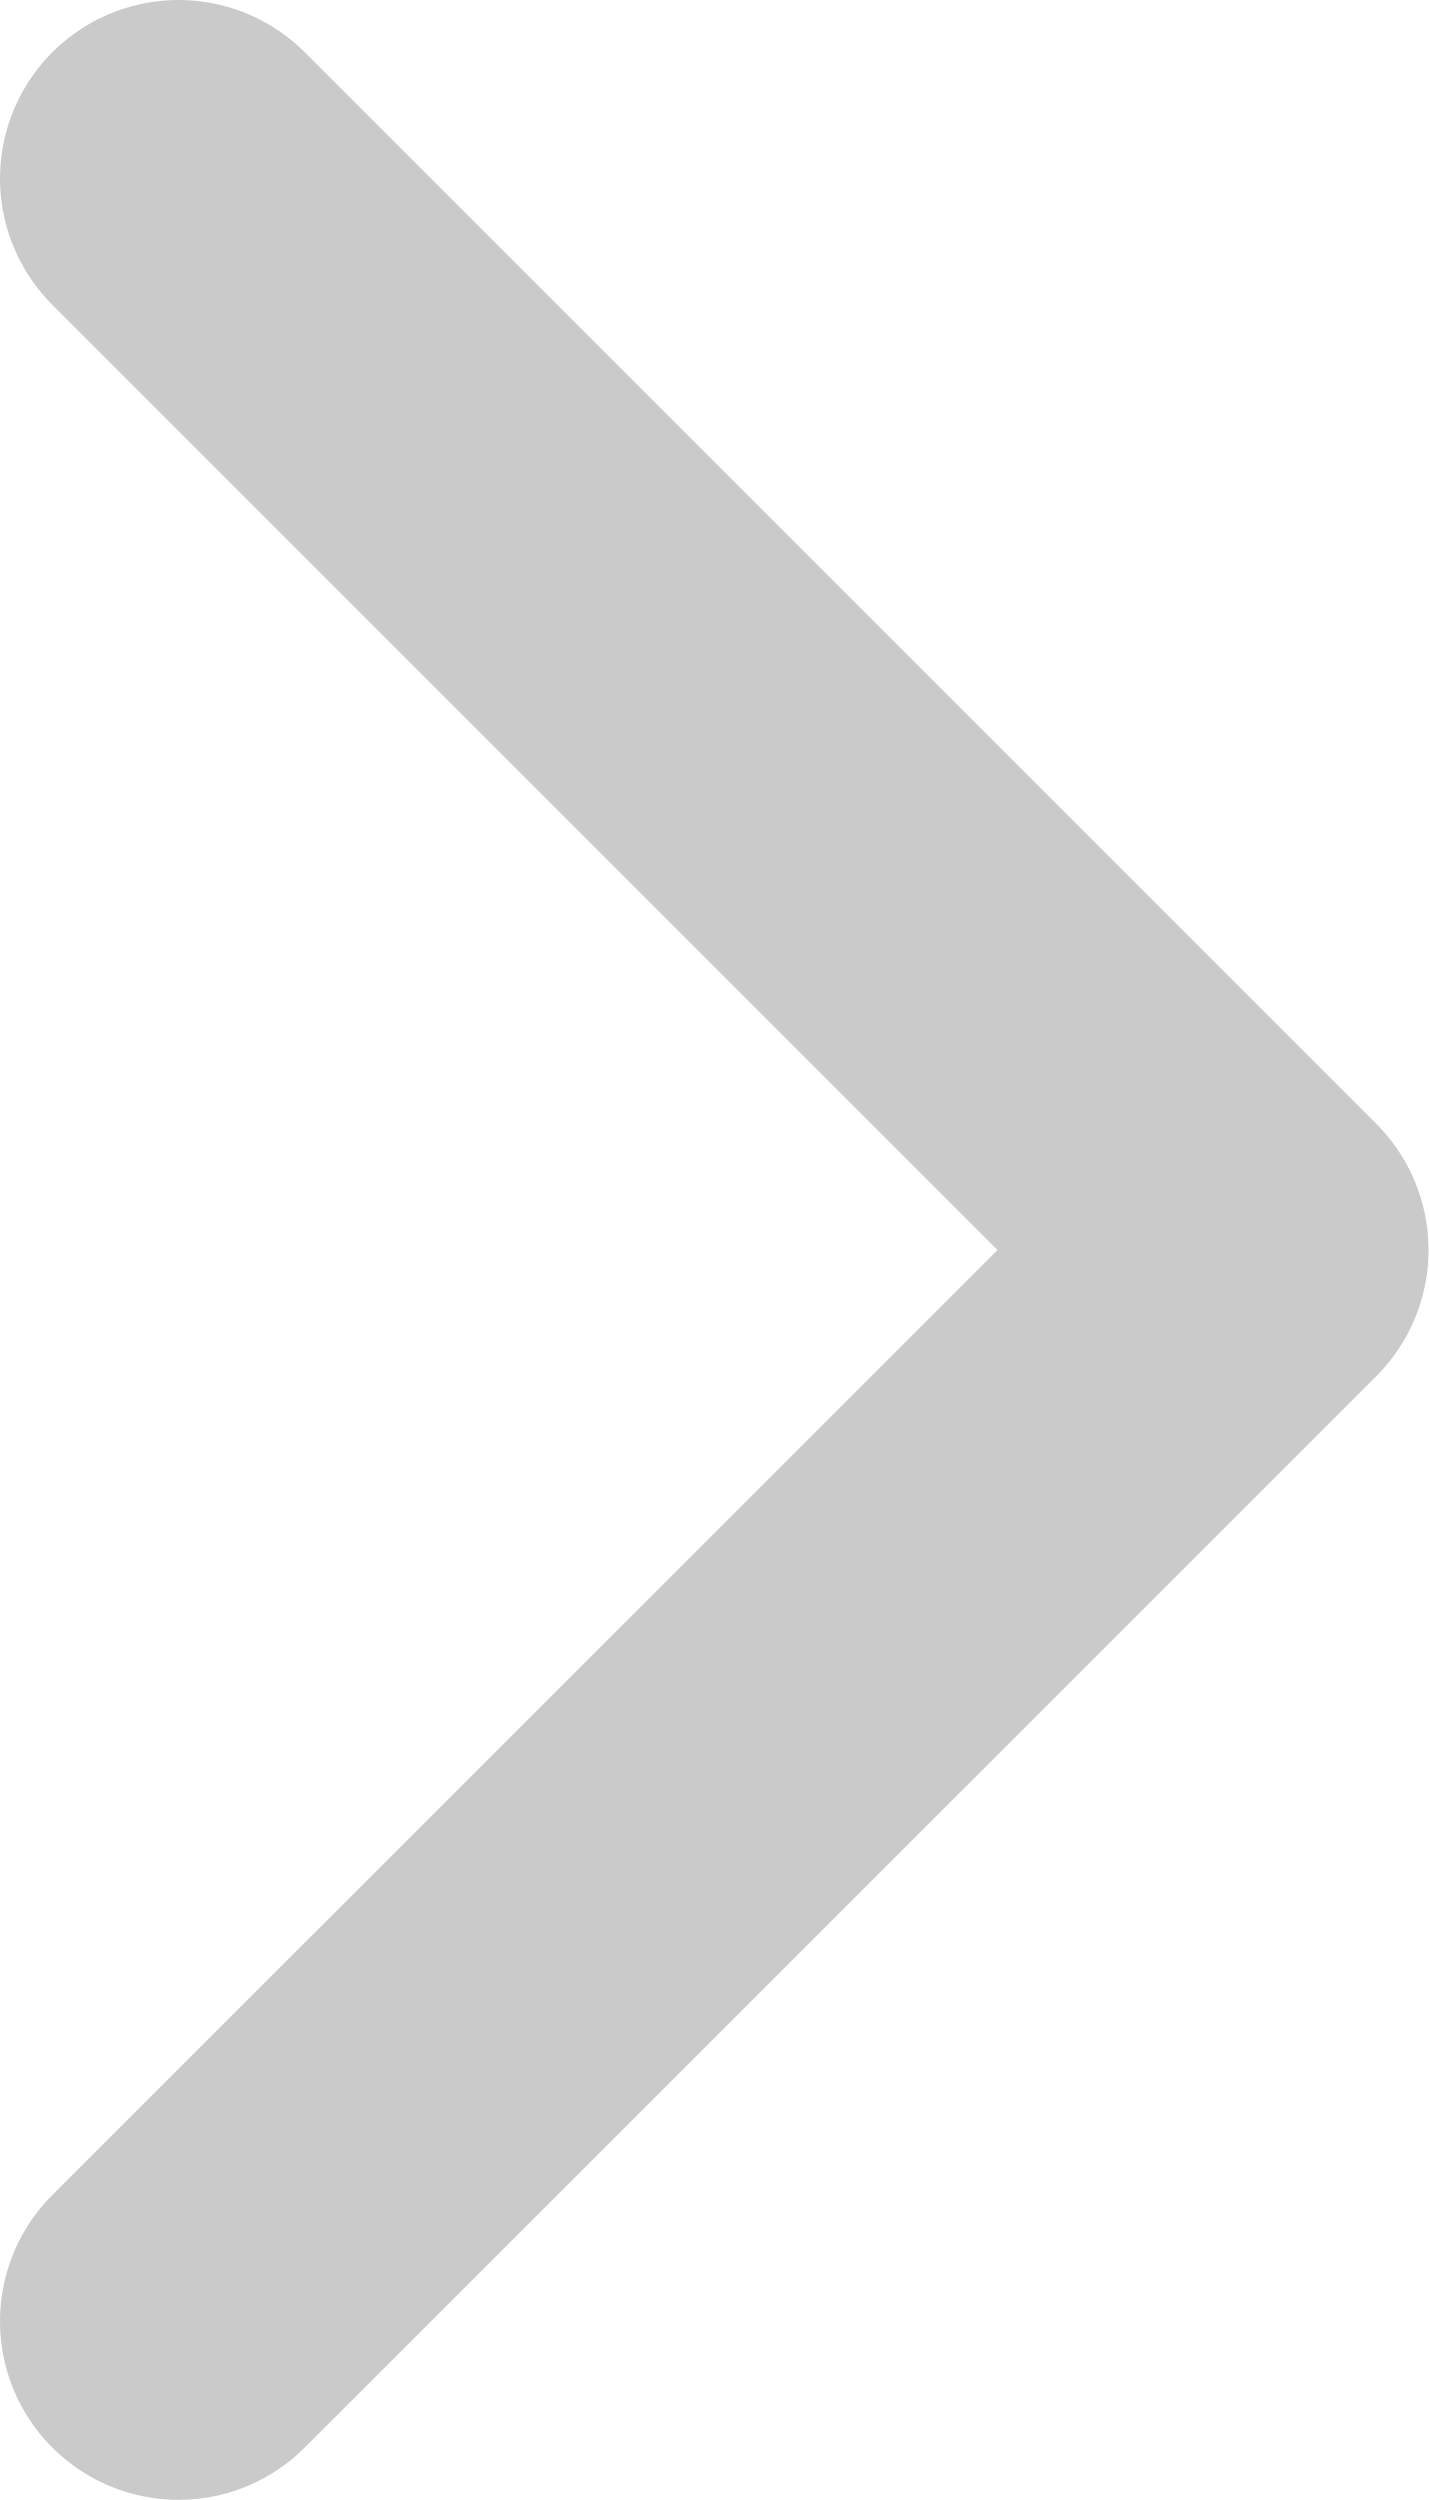
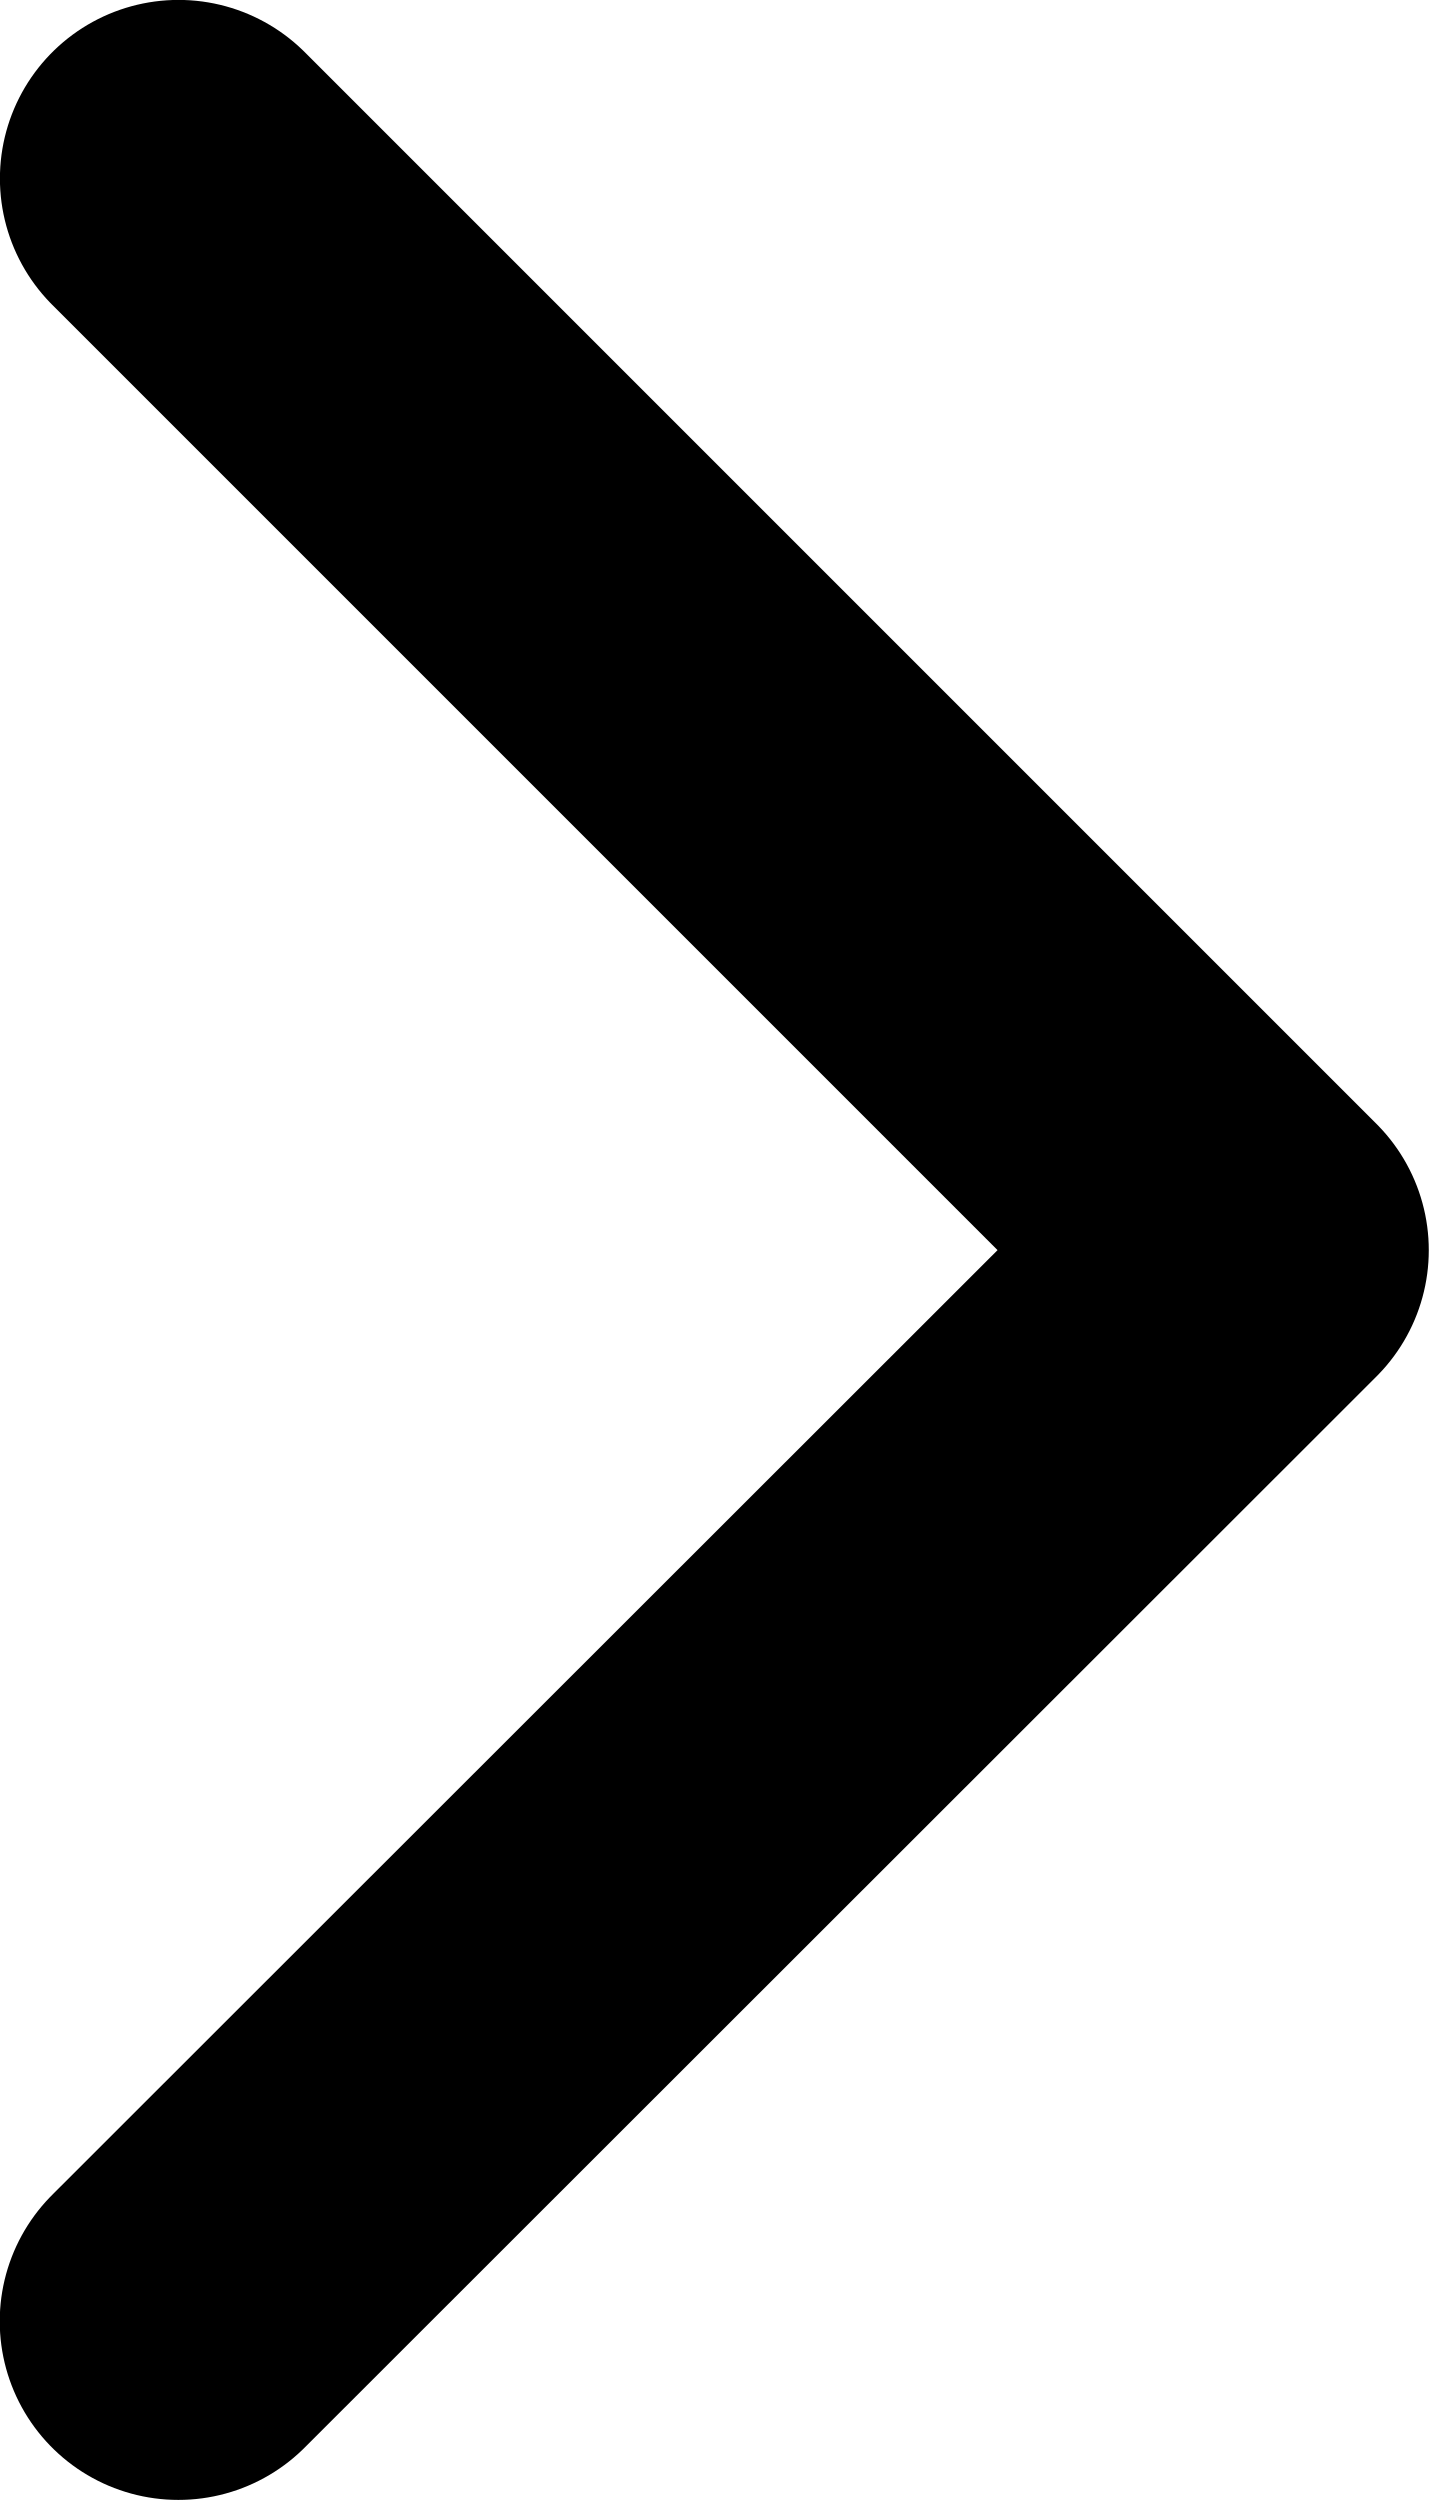
- <svg xmlns="http://www.w3.org/2000/svg" width="8.25" height="14.438" viewBox="0 0 8.25 14.438" fill="none">
-   <path id="Vector" d="M1.031 1.031L7.219 7.219L1.031 13.406" stroke="#CACACA" stroke-width="2.062" stroke-linecap="round" stroke-linejoin="round" />
+ <svg xmlns="http://www.w3.org/2000/svg" width="8.25" height="14.438" fill="none" viewBox="0 0 8.25 14.438">
+   <path stroke="currentColor" stroke-linecap="round" stroke-linejoin="round" stroke-width="2.063" d="M1.031 1.031 7.22 7.22l-6.19 6.186" />
</svg>
